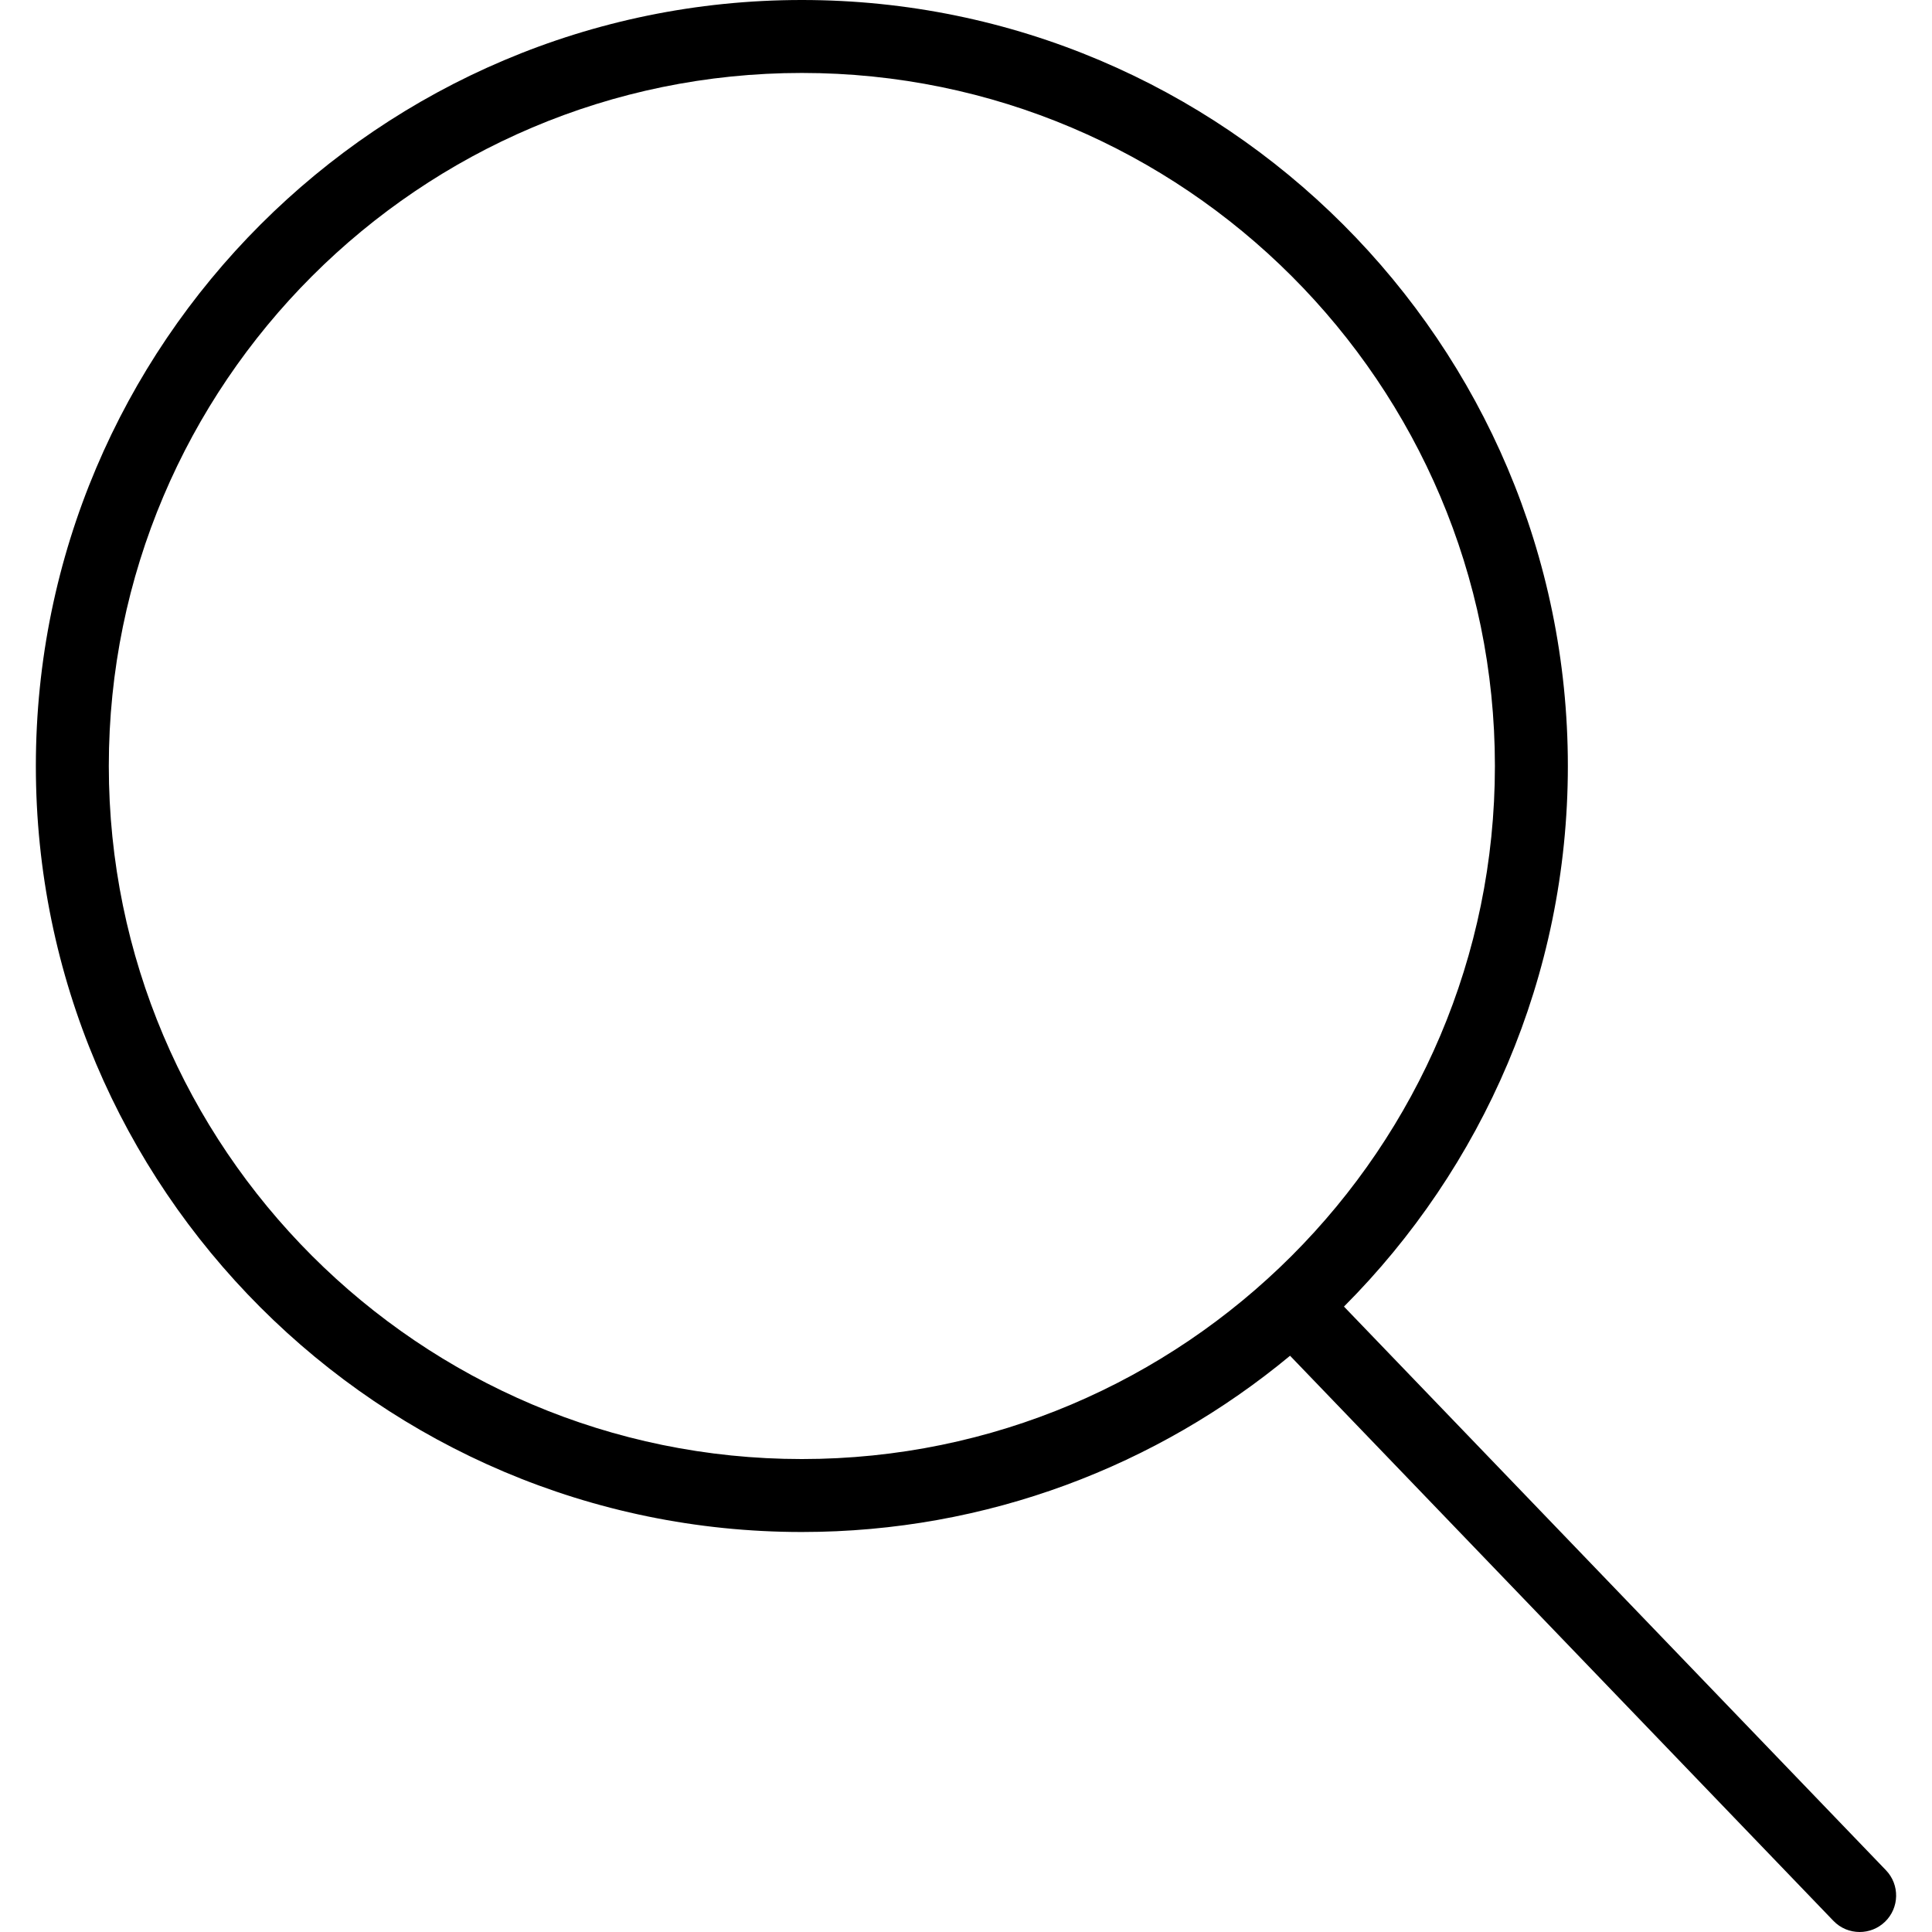
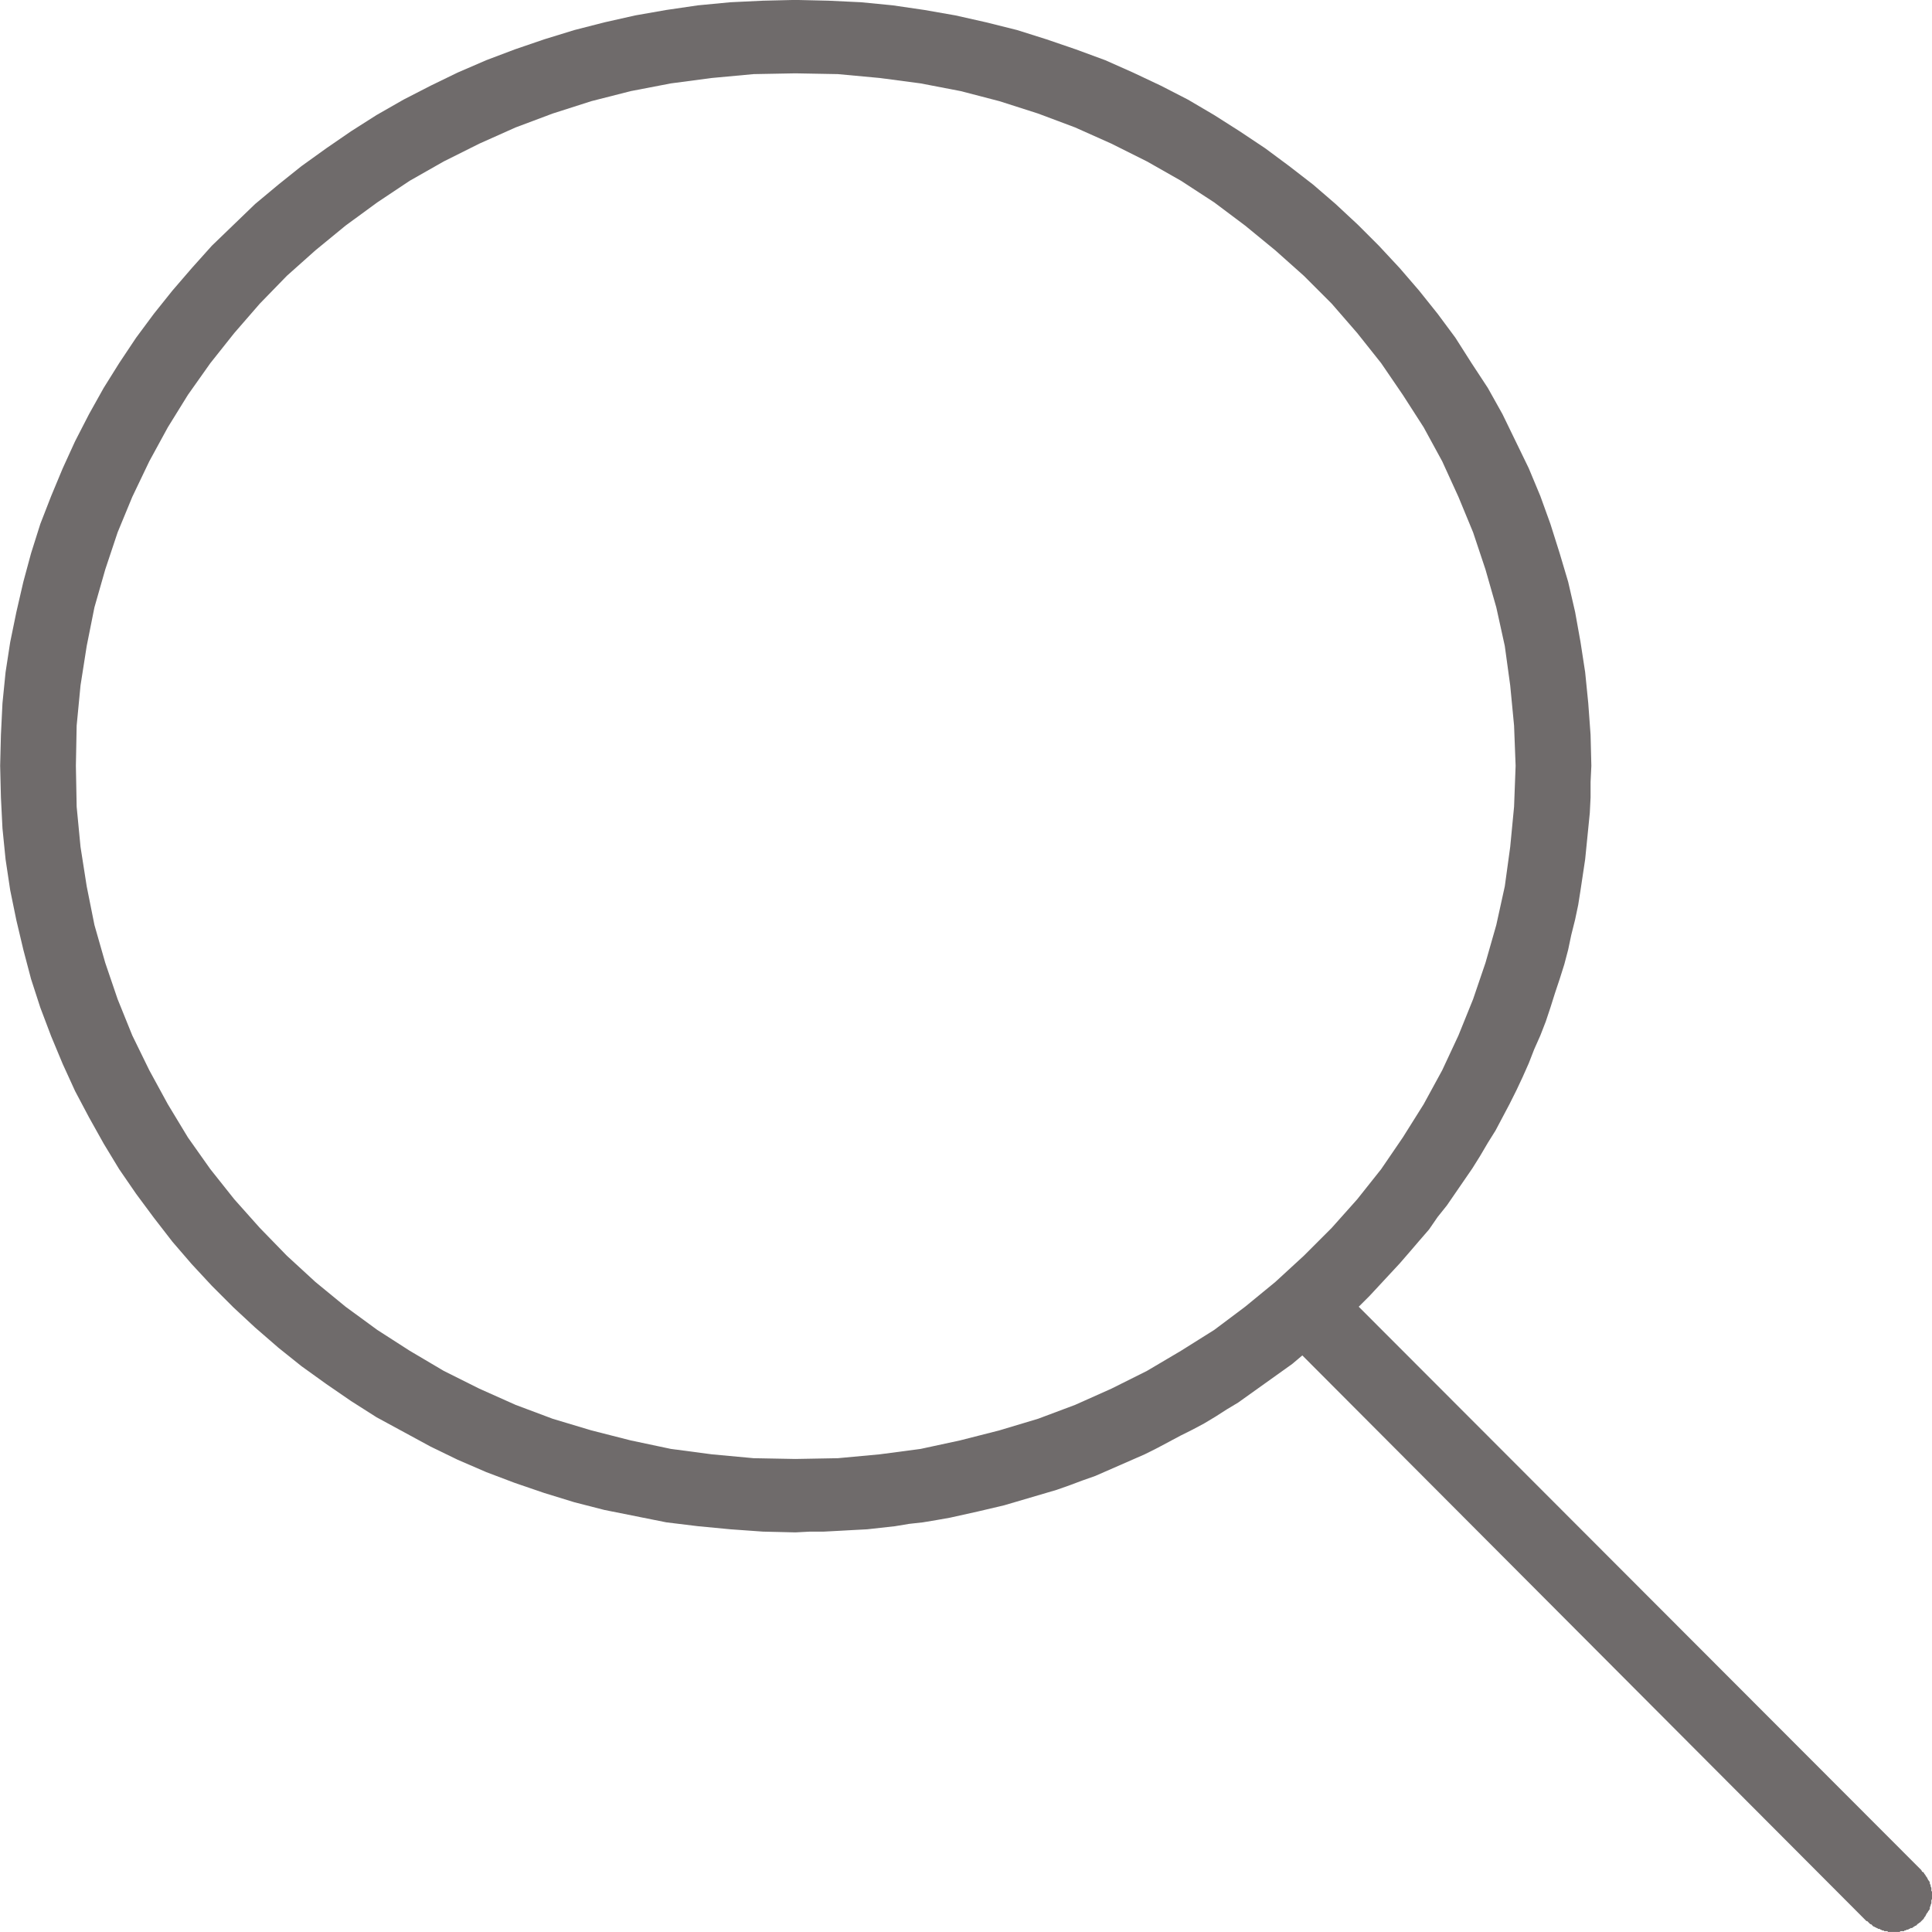
- <svg xmlns="http://www.w3.org/2000/svg" version="1.1" id="Capa_1" x="0px" y="0px" viewBox="0 0 52.966 52.966" style="enable-background:new 0 0 52.966 52.966;" xml:space="preserve">
-   <path d="M51.704,51.273L36.845,35.82c3.79-3.801,6.138-9.041,6.138-14.82c0-11.58-9.42-21-21-21s-21,9.42-21,21s9.42,21,21,21  c5.083,0,9.748-1.817,13.384-4.832l14.895,15.491c0.196,0.205,0.458,0.307,0.721,0.307c0.25,0,0.499-0.093,0.693-0.279  C52.074,52.304,52.086,51.671,51.704,51.273z M21.983,40c-10.477,0-19-8.523-19-19s8.523-19,19-19s19,8.523,19,19  S32.459,40,21.983,40z" />
-   <g>
- </g>
-   <g>
- </g>
-   <g>
- </g>
-   <g>
- </g>
-   <g>
- </g>
-   <g>
- </g>
-   <g>
- </g>
-   <g>
- </g>
-   <g>
- </g>
-   <g>
- </g>
-   <g>
- </g>
-   <g>
- </g>
-   <g>
- </g>
-   <g>
- </g>
-   <g>
- </g>
+ <svg xmlns="http://www.w3.org/2000/svg" xmlns:xlink="http://www.w3.org/1999/xlink" version="1.1" preserveAspectRatio="xMidYMid meet" viewBox="11.878 348.671 25 25" width="25" height="25">
+   <defs>
+     <path d="M23.02 348.7L23.43 348.74L23.84 348.8L24.24 348.87L24.64 348.96L25.04 349.06L25.42 349.18L25.8 349.31L26.18 349.45L26.54 349.61L26.9 349.78L27.25 349.96L27.59 350.16L27.92 350.37L28.25 350.59L28.56 350.82L28.87 351.06L29.16 351.31L29.45 351.58L29.72 351.85L29.99 352.14L30.24 352.43L30.48 352.73L30.71 353.04L30.92 353.37L31.13 353.69L31.32 354.03L31.49 354.38L31.66 354.73L31.81 355.09L31.94 355.45L32.06 355.83L32.17 356.2L32.26 356.59L32.33 356.98L32.39 357.37L32.43 357.77L32.46 358.18L32.47 358.58L32.46 358.79L32.46 358.99L32.45 359.19L32.43 359.39L32.41 359.59L32.39 359.79L32.36 359.99L32.33 360.19L32.3 360.38L32.26 360.57L32.21 360.77L32.17 360.96L32.12 361.15L32.06 361.34L32 361.52L31.94 361.71L31.88 361.89L31.81 362.07L31.73 362.25L31.66 362.43L31.58 362.61L31.5 362.78L31.41 362.96L31.32 363.13L31.23 363.3L31.13 363.46L31.03 363.63L30.93 363.79L30.82 363.95L30.71 364.11L30.6 364.27L30.48 364.42L30.37 364.58L30.24 364.73L30.12 364.87L29.99 365.02L29.86 365.16L29.73 365.3L29.6 365.44L29.46 365.58L36.74 372.87L36.75 372.89L36.77 372.9L36.78 372.92L36.79 372.93L36.8 372.95L36.81 372.96L36.82 372.98L36.83 373L36.84 373.01L36.85 373.03L36.85 373.05L36.86 373.06L36.86 373.08L36.87 373.1L36.87 373.12L36.87 373.14L36.88 373.15L36.88 373.17L36.88 373.19L36.88 373.21L36.88 373.23L36.88 373.24L36.87 373.26L36.87 373.28L36.87 373.3L36.86 373.32L36.86 373.33L36.85 373.35L36.85 373.37L36.84 373.39L36.83 373.4L36.82 373.42L36.81 373.43L36.8 373.45L36.79 373.47L36.78 373.48L36.77 373.5L36.76 373.51L36.74 373.53L36.73 373.54L36.72 373.55L36.71 373.55L36.71 373.56L36.7 373.56L36.69 373.57L36.68 373.58L36.68 373.58L36.67 373.59L36.66 373.59L36.65 373.6L36.64 373.6L36.64 373.61L36.63 373.61L36.62 373.62L36.61 373.62L36.6 373.62L36.59 373.63L36.59 373.63L36.58 373.63L36.57 373.64L36.56 373.64L36.55 373.64L36.54 373.65L36.53 373.65L36.52 373.65L36.52 373.66L36.51 373.66L36.5 373.66L36.49 373.66L36.48 373.66L36.47 373.66L36.46 373.67L36.45 373.67L36.44 373.67L36.43 373.67L36.42 373.67L36.42 373.67L36.41 373.67L36.4 373.67L36.38 373.67L36.37 373.67L36.36 373.67L36.35 373.67L36.34 373.67L36.33 373.67L36.32 373.67L36.31 373.67L36.3 373.66L36.29 373.66L36.28 373.66L36.27 373.66L36.26 373.66L36.25 373.65L36.24 373.65L36.24 373.65L36.23 373.65L36.22 373.64L36.21 373.64L36.2 373.63L36.19 373.63L36.18 373.63L36.17 373.62L36.16 373.62L36.15 373.61L36.15 373.61L36.14 373.61L36.13 373.6L36.12 373.6L36.11 373.59L36.1 373.58L36.1 373.58L36.09 373.57L36.08 373.57L36.07 373.56L36.06 373.55L36.06 373.55L36.05 373.54L36.04 373.53L36.03 373.53L28.73 366.21L28.6 366.32L28.46 366.42L28.32 366.52L28.18 366.62L28.04 366.72L27.9 366.82L27.75 366.91L27.61 367L27.46 367.09L27.31 367.17L27.15 367.25L27 367.33L26.85 367.41L26.69 367.49L26.53 367.56L26.37 367.63L26.21 367.7L26.05 367.77L25.88 367.83L25.72 367.89L25.55 367.95L25.38 368L25.21 368.05L25.04 368.1L24.87 368.15L24.7 368.19L24.53 368.23L24.35 368.27L24.17 368.31L24 368.34L23.82 368.37L23.64 368.39L23.46 368.42L23.28 368.44L23.1 368.46L22.91 368.47L22.73 368.48L22.54 368.49L22.36 368.49L22.17 368.5L21.75 368.49L21.33 368.46L20.91 368.42L20.5 368.37L20.1 368.29L19.7 368.21L19.31 368.11L18.92 367.99L18.54 367.86L18.17 367.72L17.8 367.56L17.45 367.39L17.1 367.2L16.75 367.01L16.42 366.8L16.1 366.58L15.78 366.35L15.48 366.11L15.18 365.85L14.9 365.59L14.62 365.31L14.36 365.03L14.11 364.74L13.87 364.43L13.64 364.12L13.42 363.8L13.22 363.47L13.03 363.13L12.85 362.79L12.69 362.44L12.54 362.08L12.4 361.71L12.28 361.34L12.18 360.96L12.09 360.58L12.01 360.19L11.95 359.79L11.91 359.39L11.89 358.99L11.88 358.58L11.89 358.18L11.91 357.77L11.95 357.37L12.01 356.98L12.09 356.59L12.18 356.2L12.28 355.83L12.4 355.45L12.54 355.09L12.69 354.73L12.85 354.38L13.03 354.03L13.22 353.69L13.42 353.37L13.64 353.04L13.87 352.73L14.11 352.43L14.36 352.14L14.62 351.85L14.9 351.58L15.18 351.31L15.48 351.06L15.78 350.82L16.1 350.59L16.42 350.37L16.75 350.16L17.1 349.96L17.45 349.78L17.8 349.61L18.17 349.45L18.54 349.31L18.92 349.18L19.31 349.06L19.7 348.96L20.1 348.87L20.5 348.8L20.91 348.74L21.33 348.7L21.75 348.68L22.17 348.67L22.6 348.68L23.02 348.7ZM21.09 349.68L20.56 349.75L20.04 349.85L19.53 349.98L19.03 350.14L18.55 350.32L18.08 350.53L17.62 350.76L17.18 351.01L16.76 351.29L16.35 351.59L15.96 351.91L15.59 352.24L15.24 352.6L14.91 352.98L14.6 353.37L14.31 353.78L14.05 354.2L13.81 354.64L13.59 355.1L13.4 355.56L13.24 356.04L13.1 356.53L13 357.03L12.92 357.54L12.87 358.06L12.86 358.58L12.87 359.11L12.92 359.63L13 360.14L13.1 360.64L13.24 361.13L13.4 361.6L13.59 362.07L13.81 362.52L14.05 362.96L14.31 363.39L14.6 363.8L14.91 364.19L15.24 364.56L15.59 364.92L15.96 365.26L16.35 365.58L16.76 365.88L17.18 366.15L17.62 366.41L18.08 366.64L18.55 366.85L19.03 367.03L19.53 367.18L20.04 367.31L20.56 367.42L21.09 367.49L21.63 367.54L22.17 367.55L22.72 367.54L23.26 367.49L23.79 367.42L24.3 367.31L24.81 367.18L25.31 367.03L25.79 366.85L26.26 366.64L26.72 366.41L27.16 366.15L27.59 365.88L27.99 365.58L28.38 365.26L28.75 364.92L29.11 364.56L29.44 364.19L29.75 363.8L30.03 363.39L30.3 362.96L30.54 362.52L30.75 362.07L30.94 361.6L31.1 361.13L31.24 360.64L31.35 360.14L31.42 359.63L31.47 359.11L31.49 358.58L31.47 358.06L31.42 357.54L31.35 357.03L31.24 356.53L31.1 356.04L30.94 355.56L30.75 355.1L30.54 354.64L30.3 354.2L30.03 353.78L29.75 353.37L29.44 352.98L29.11 352.6L28.75 352.24L28.38 351.91L27.99 351.59L27.59 351.29L27.16 351.01L26.72 350.76L26.26 350.53L25.79 350.32L25.31 350.14L24.81 349.98L24.31 349.85L23.79 349.75L23.26 349.68L22.72 349.63L22.17 349.62L21.63 349.63L21.09 349.68Z" id="aEsmEwiv" />
+   </defs>
+   <g visibility="inherit">
+     <g visibility="inherit">
+       <use xlink:href="#aEsmEwiv" opacity="1" fill="#6f6b6b" fill-opacity="1" />
+       <g>
+         <use xlink:href="#aEsmEwiv" opacity="1" fill-opacity="0" stroke="#393737" stroke-width="1" stroke-opacity="0" />
+       </g>
+     </g>
+   </g>
</svg>
